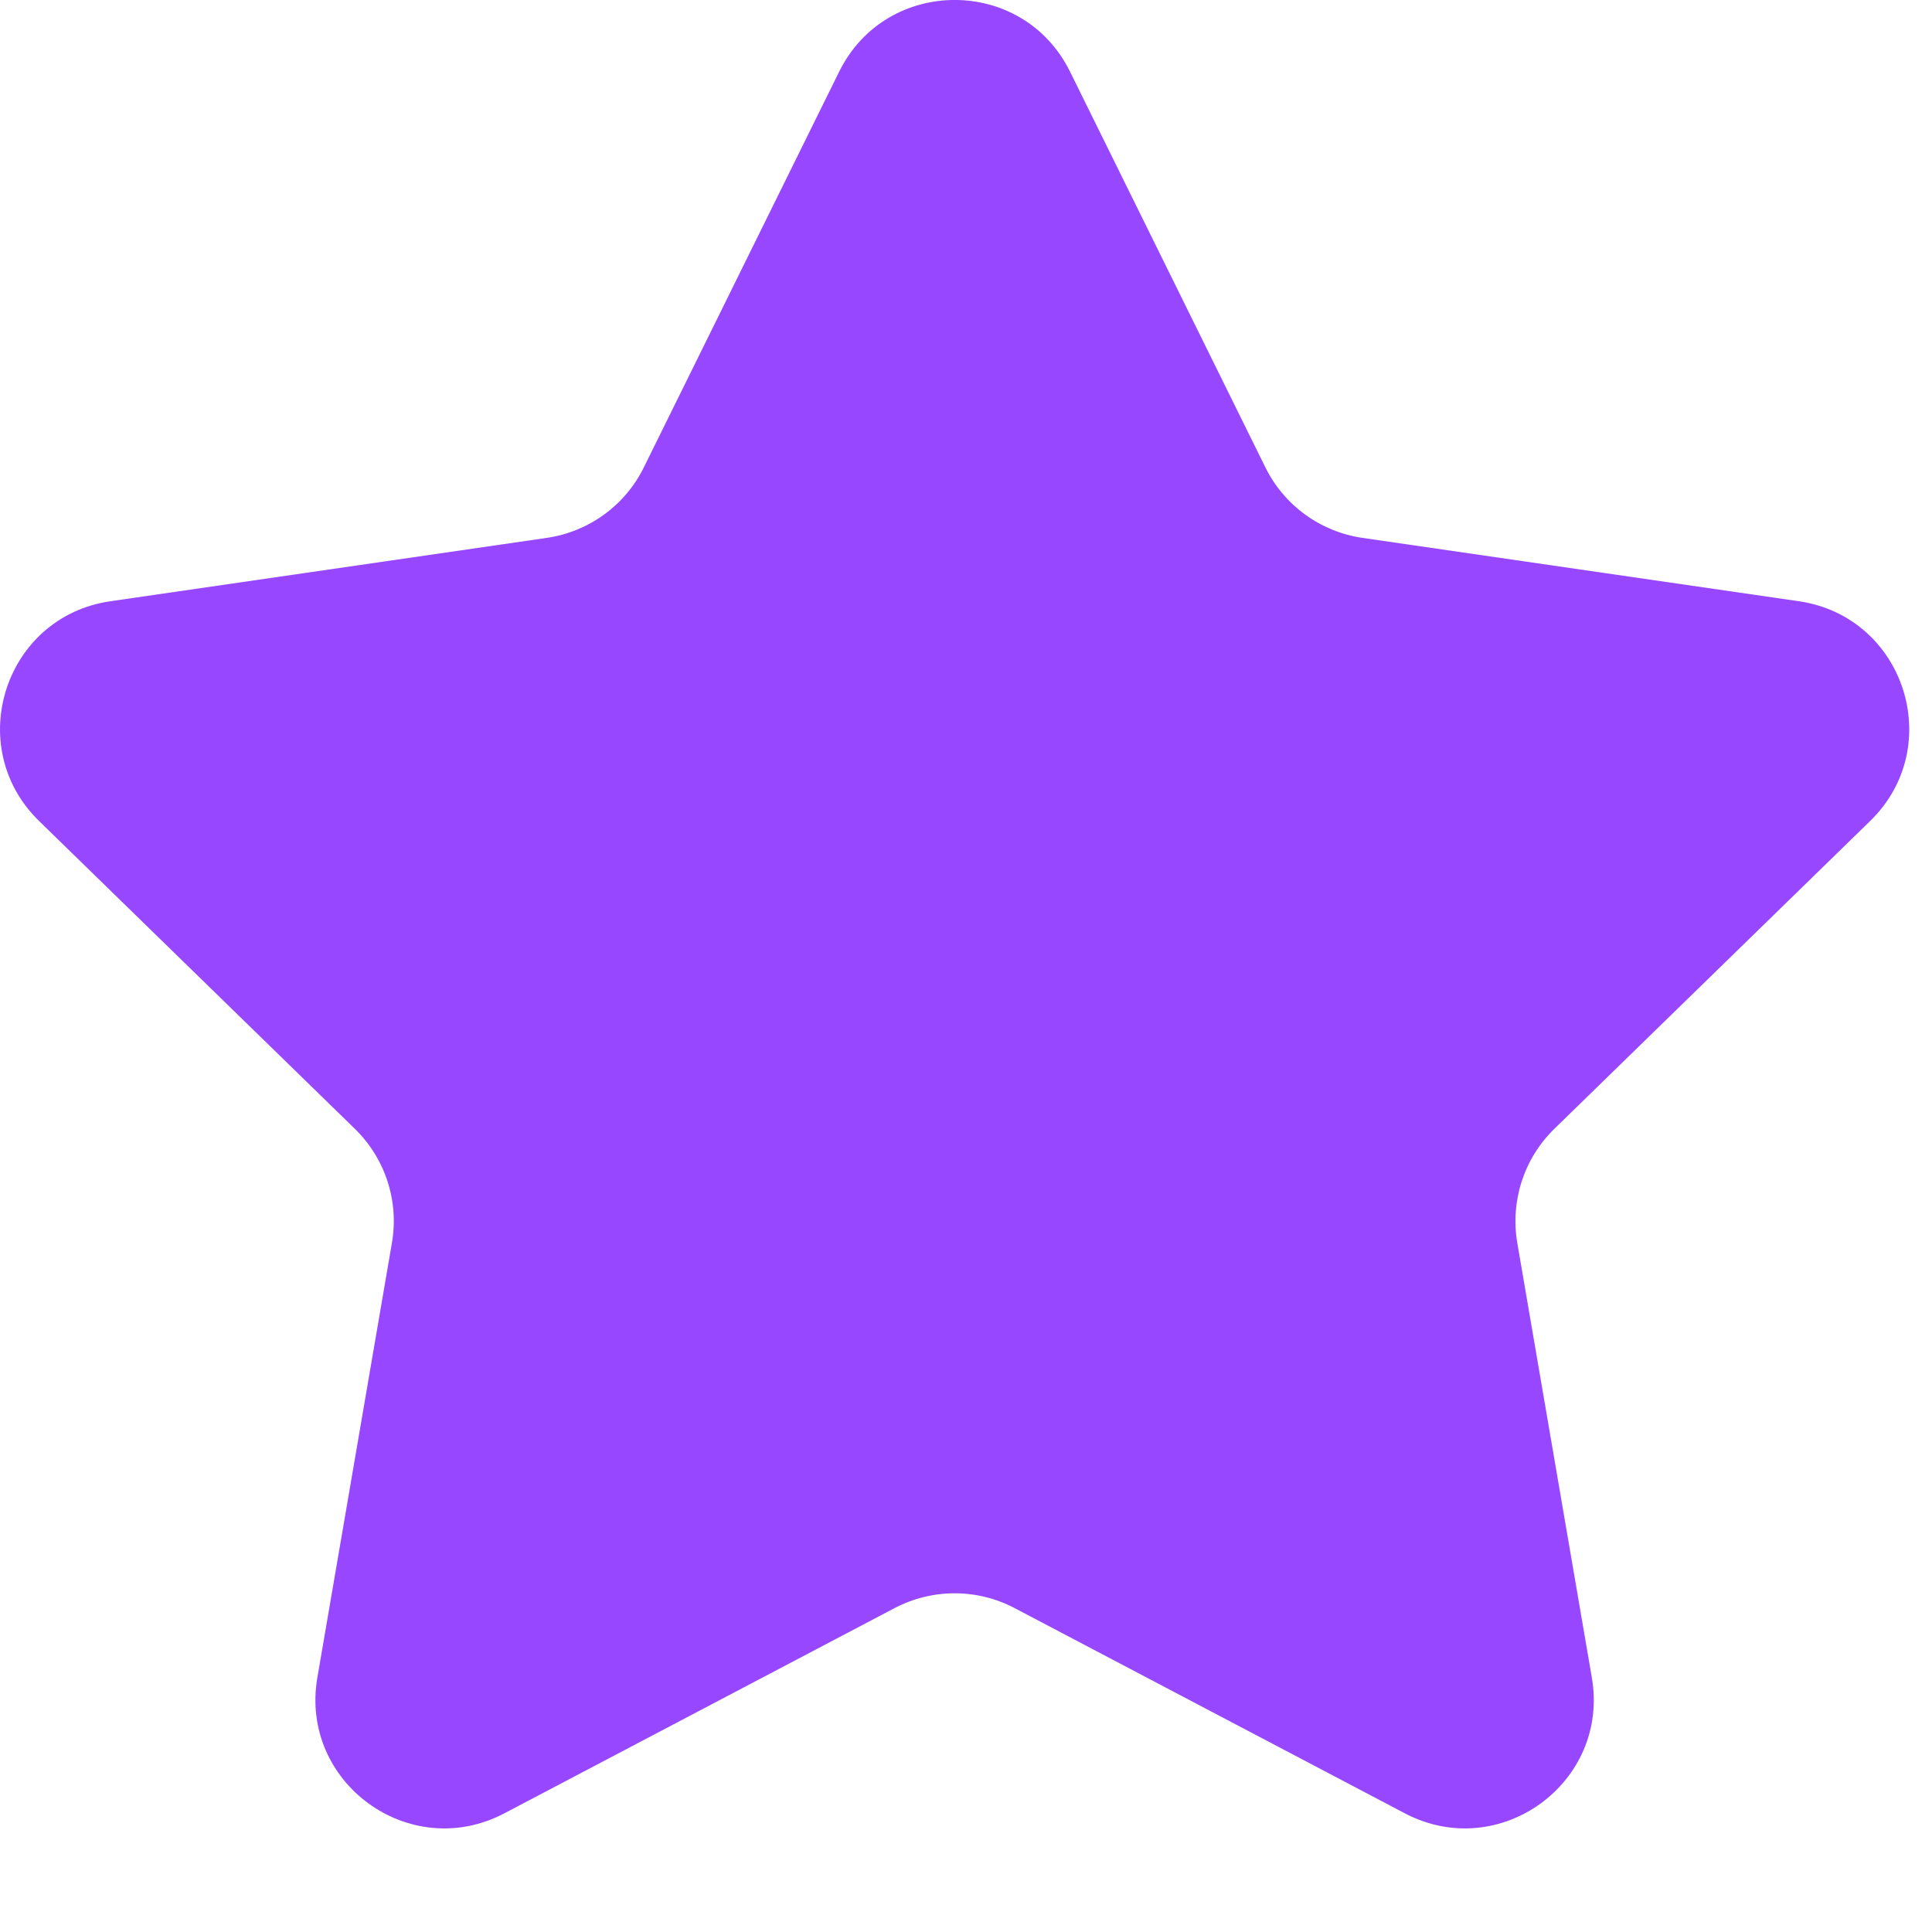
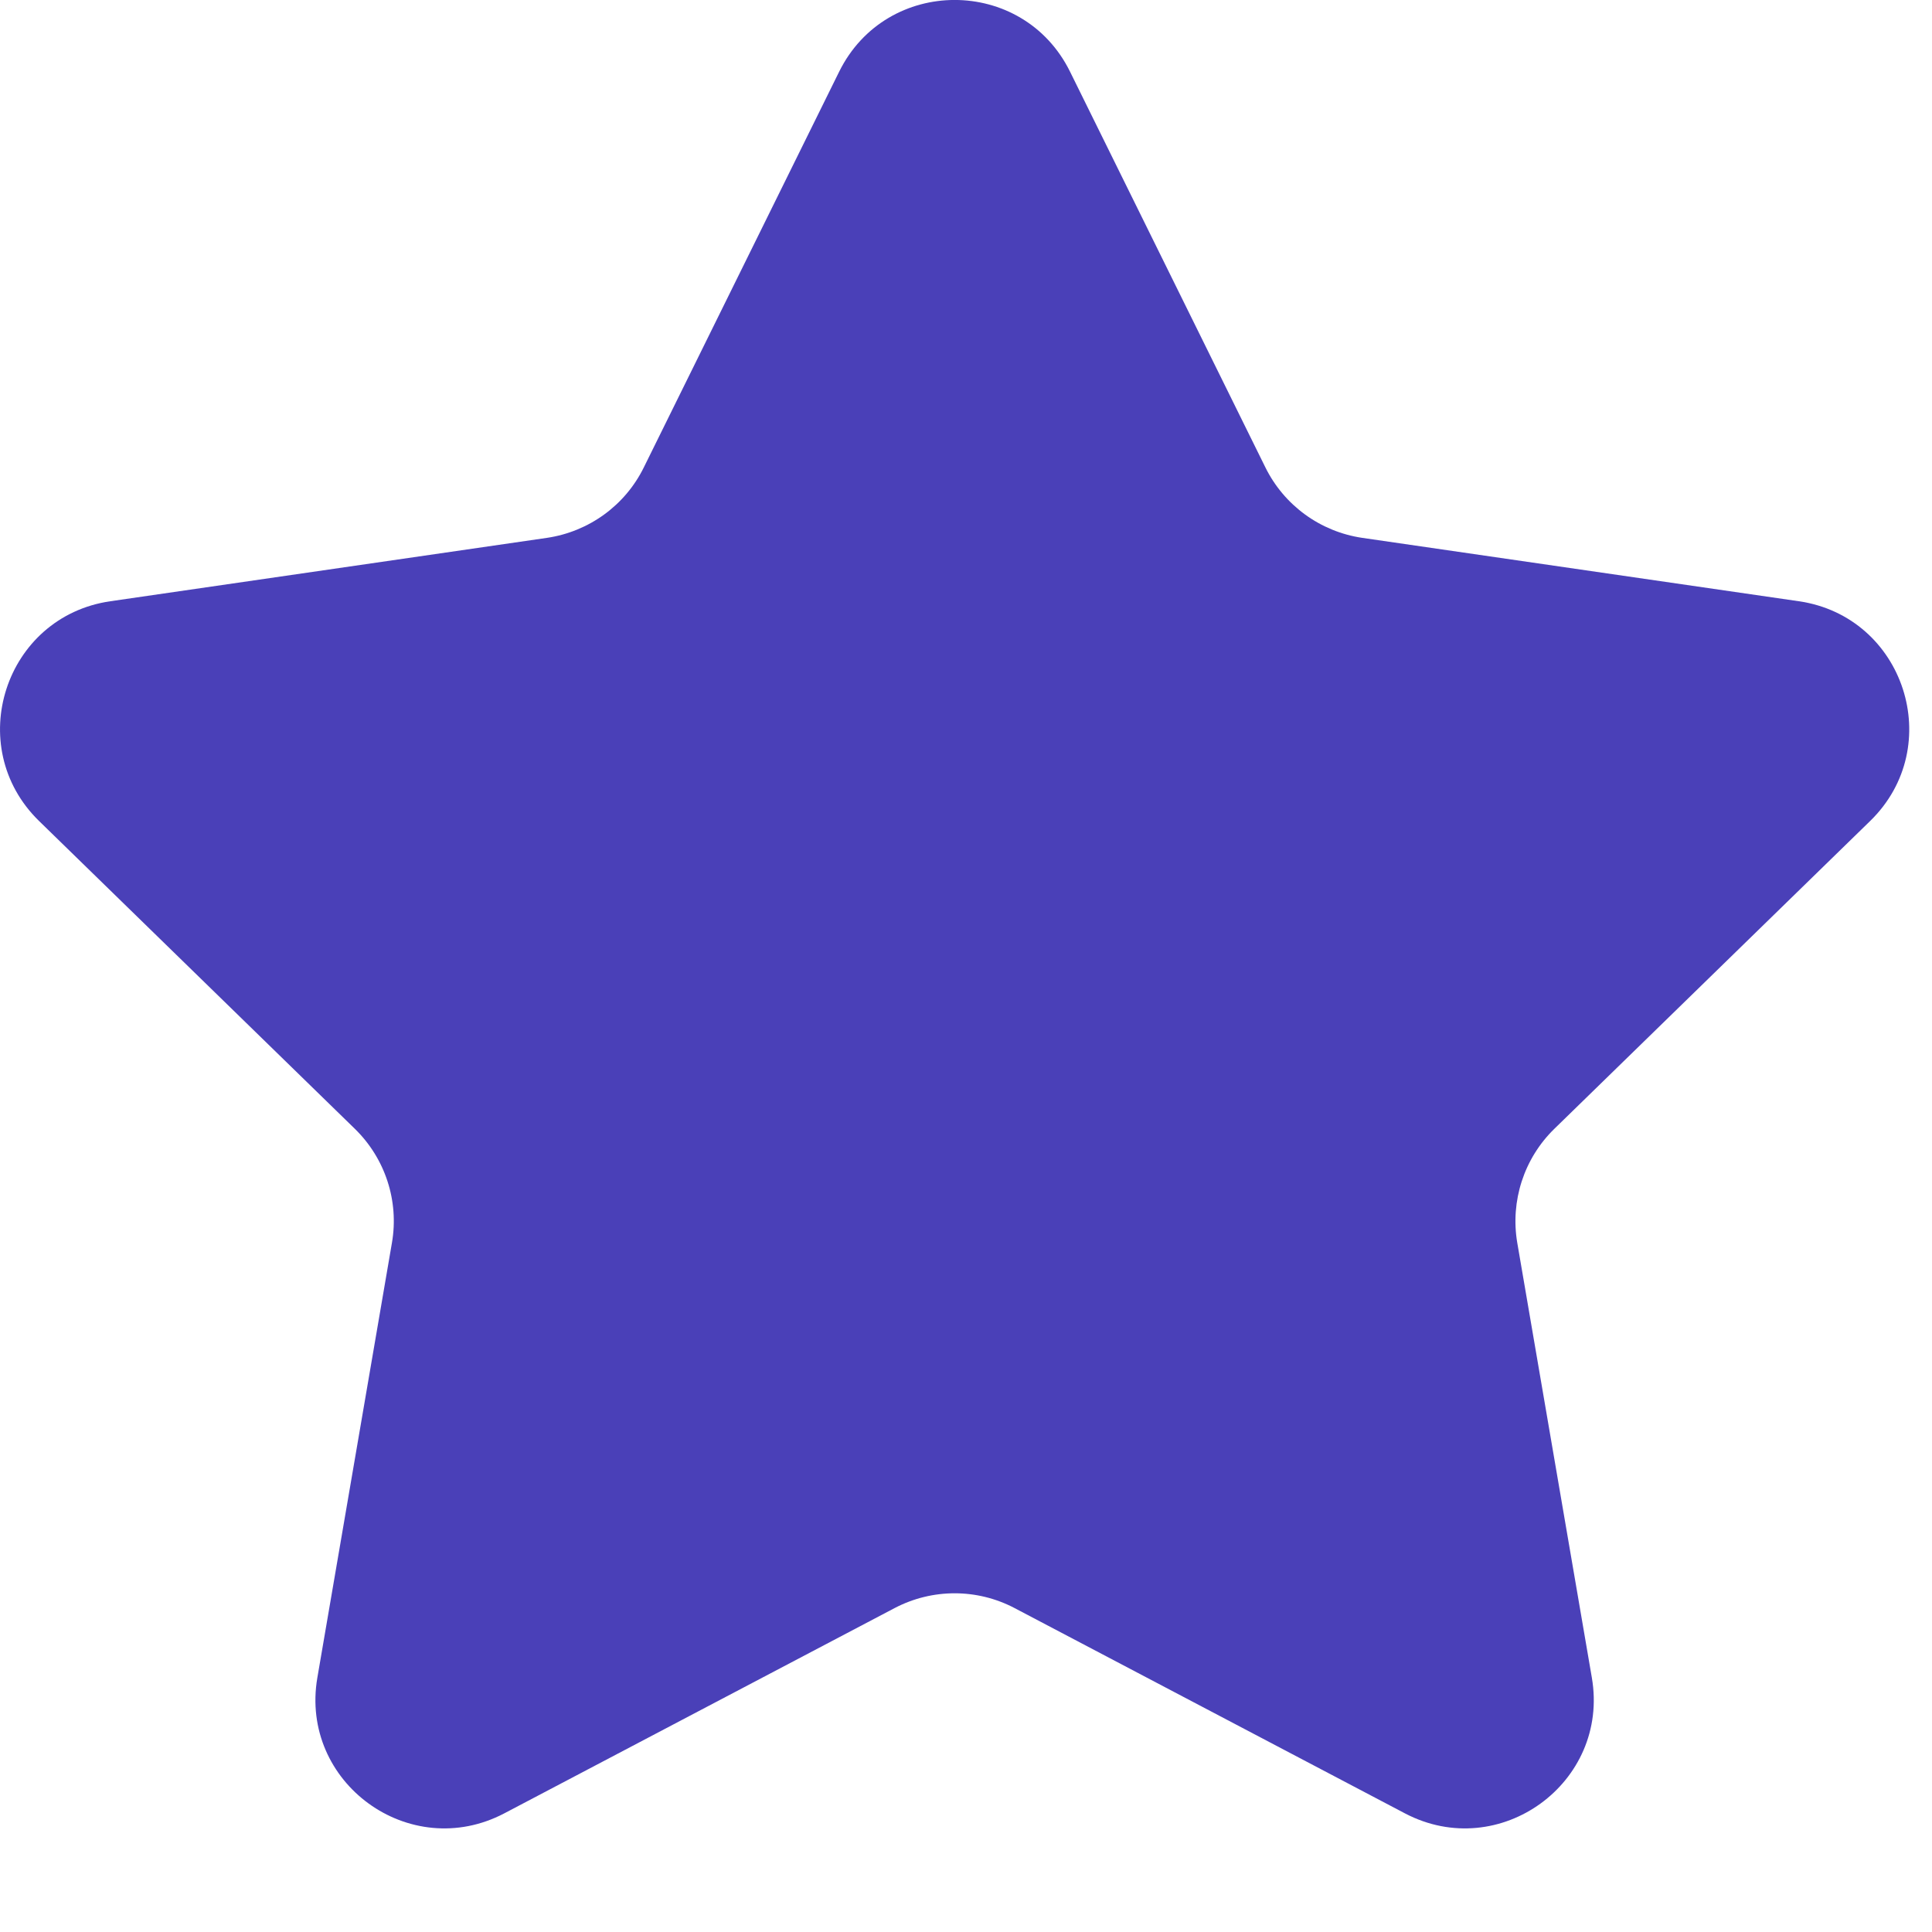
<svg xmlns="http://www.w3.org/2000/svg" width="15" height="15" viewBox="0 0 15 15" fill="none">
-   <path d="M6.515 0.557C6.882 -0.186 7.942 -0.186 8.308 0.557L9.824 3.628C9.97 3.924 10.251 4.128 10.577 4.176L13.966 4.668C14.786 4.787 15.114 5.795 14.52 6.374L12.068 8.764C11.832 8.994 11.725 9.325 11.78 9.649L12.359 13.025C12.499 13.841 11.642 14.464 10.908 14.079L7.877 12.485C7.586 12.332 7.238 12.332 6.946 12.485L3.915 14.079C3.181 14.464 2.324 13.841 2.464 13.025L3.043 9.649C3.099 9.325 2.991 8.994 2.755 8.764L0.303 6.374C-0.29 5.795 0.037 4.787 0.857 4.668L4.246 4.176C4.572 4.128 4.854 3.924 4.999 3.628L6.515 0.557Z" fill="#9747FF" />
+   <path d="M6.515 0.557C6.882 -0.186 7.942 -0.186 8.308 0.557L9.824 3.628C9.97 3.924 10.251 4.128 10.577 4.176L13.966 4.668C14.786 4.787 15.114 5.795 14.52 6.374L12.068 8.764C11.832 8.994 11.725 9.325 11.78 9.649L12.359 13.025C12.499 13.841 11.642 14.464 10.908 14.079L7.877 12.485C7.586 12.332 7.238 12.332 6.946 12.485L3.915 14.079C3.181 14.464 2.324 13.841 2.464 13.025L3.043 9.649C3.099 9.325 2.991 8.994 2.755 8.764L0.303 6.374C-0.29 5.795 0.037 4.787 0.857 4.668L4.246 4.176C4.572 4.128 4.854 3.924 4.999 3.628L6.515 0.557Z" fill="#4A40B8" />
</svg>
